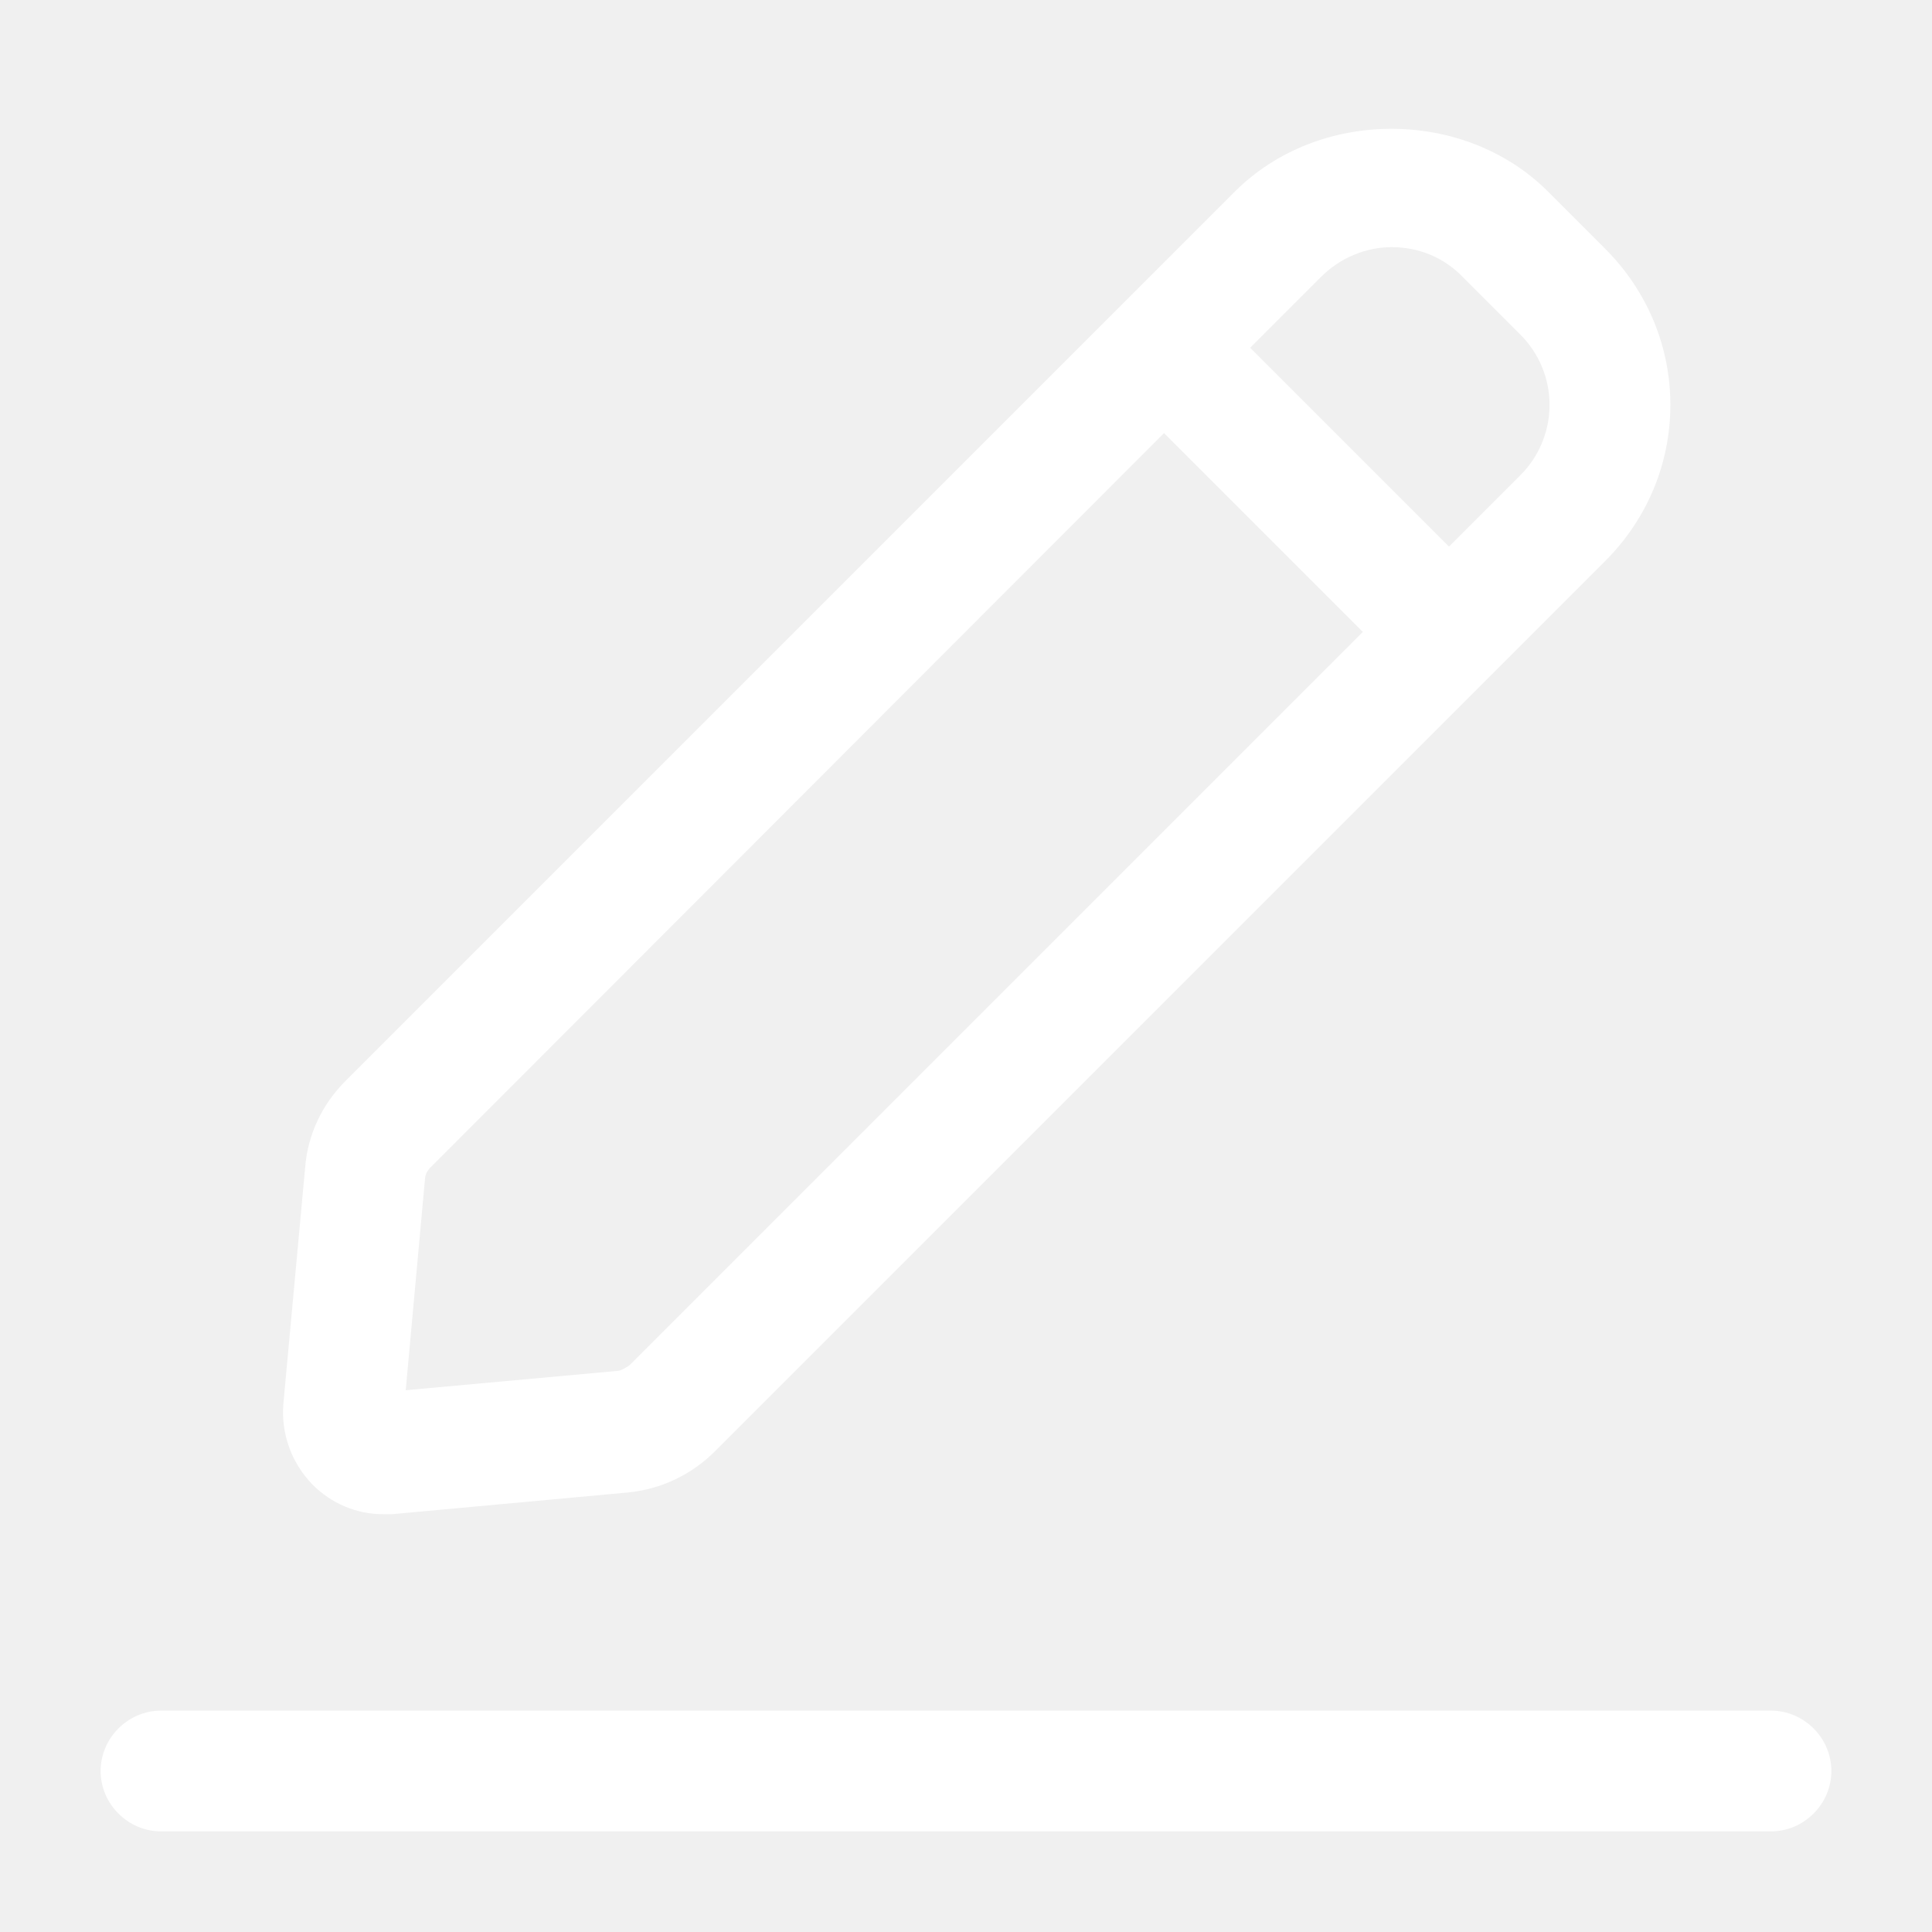
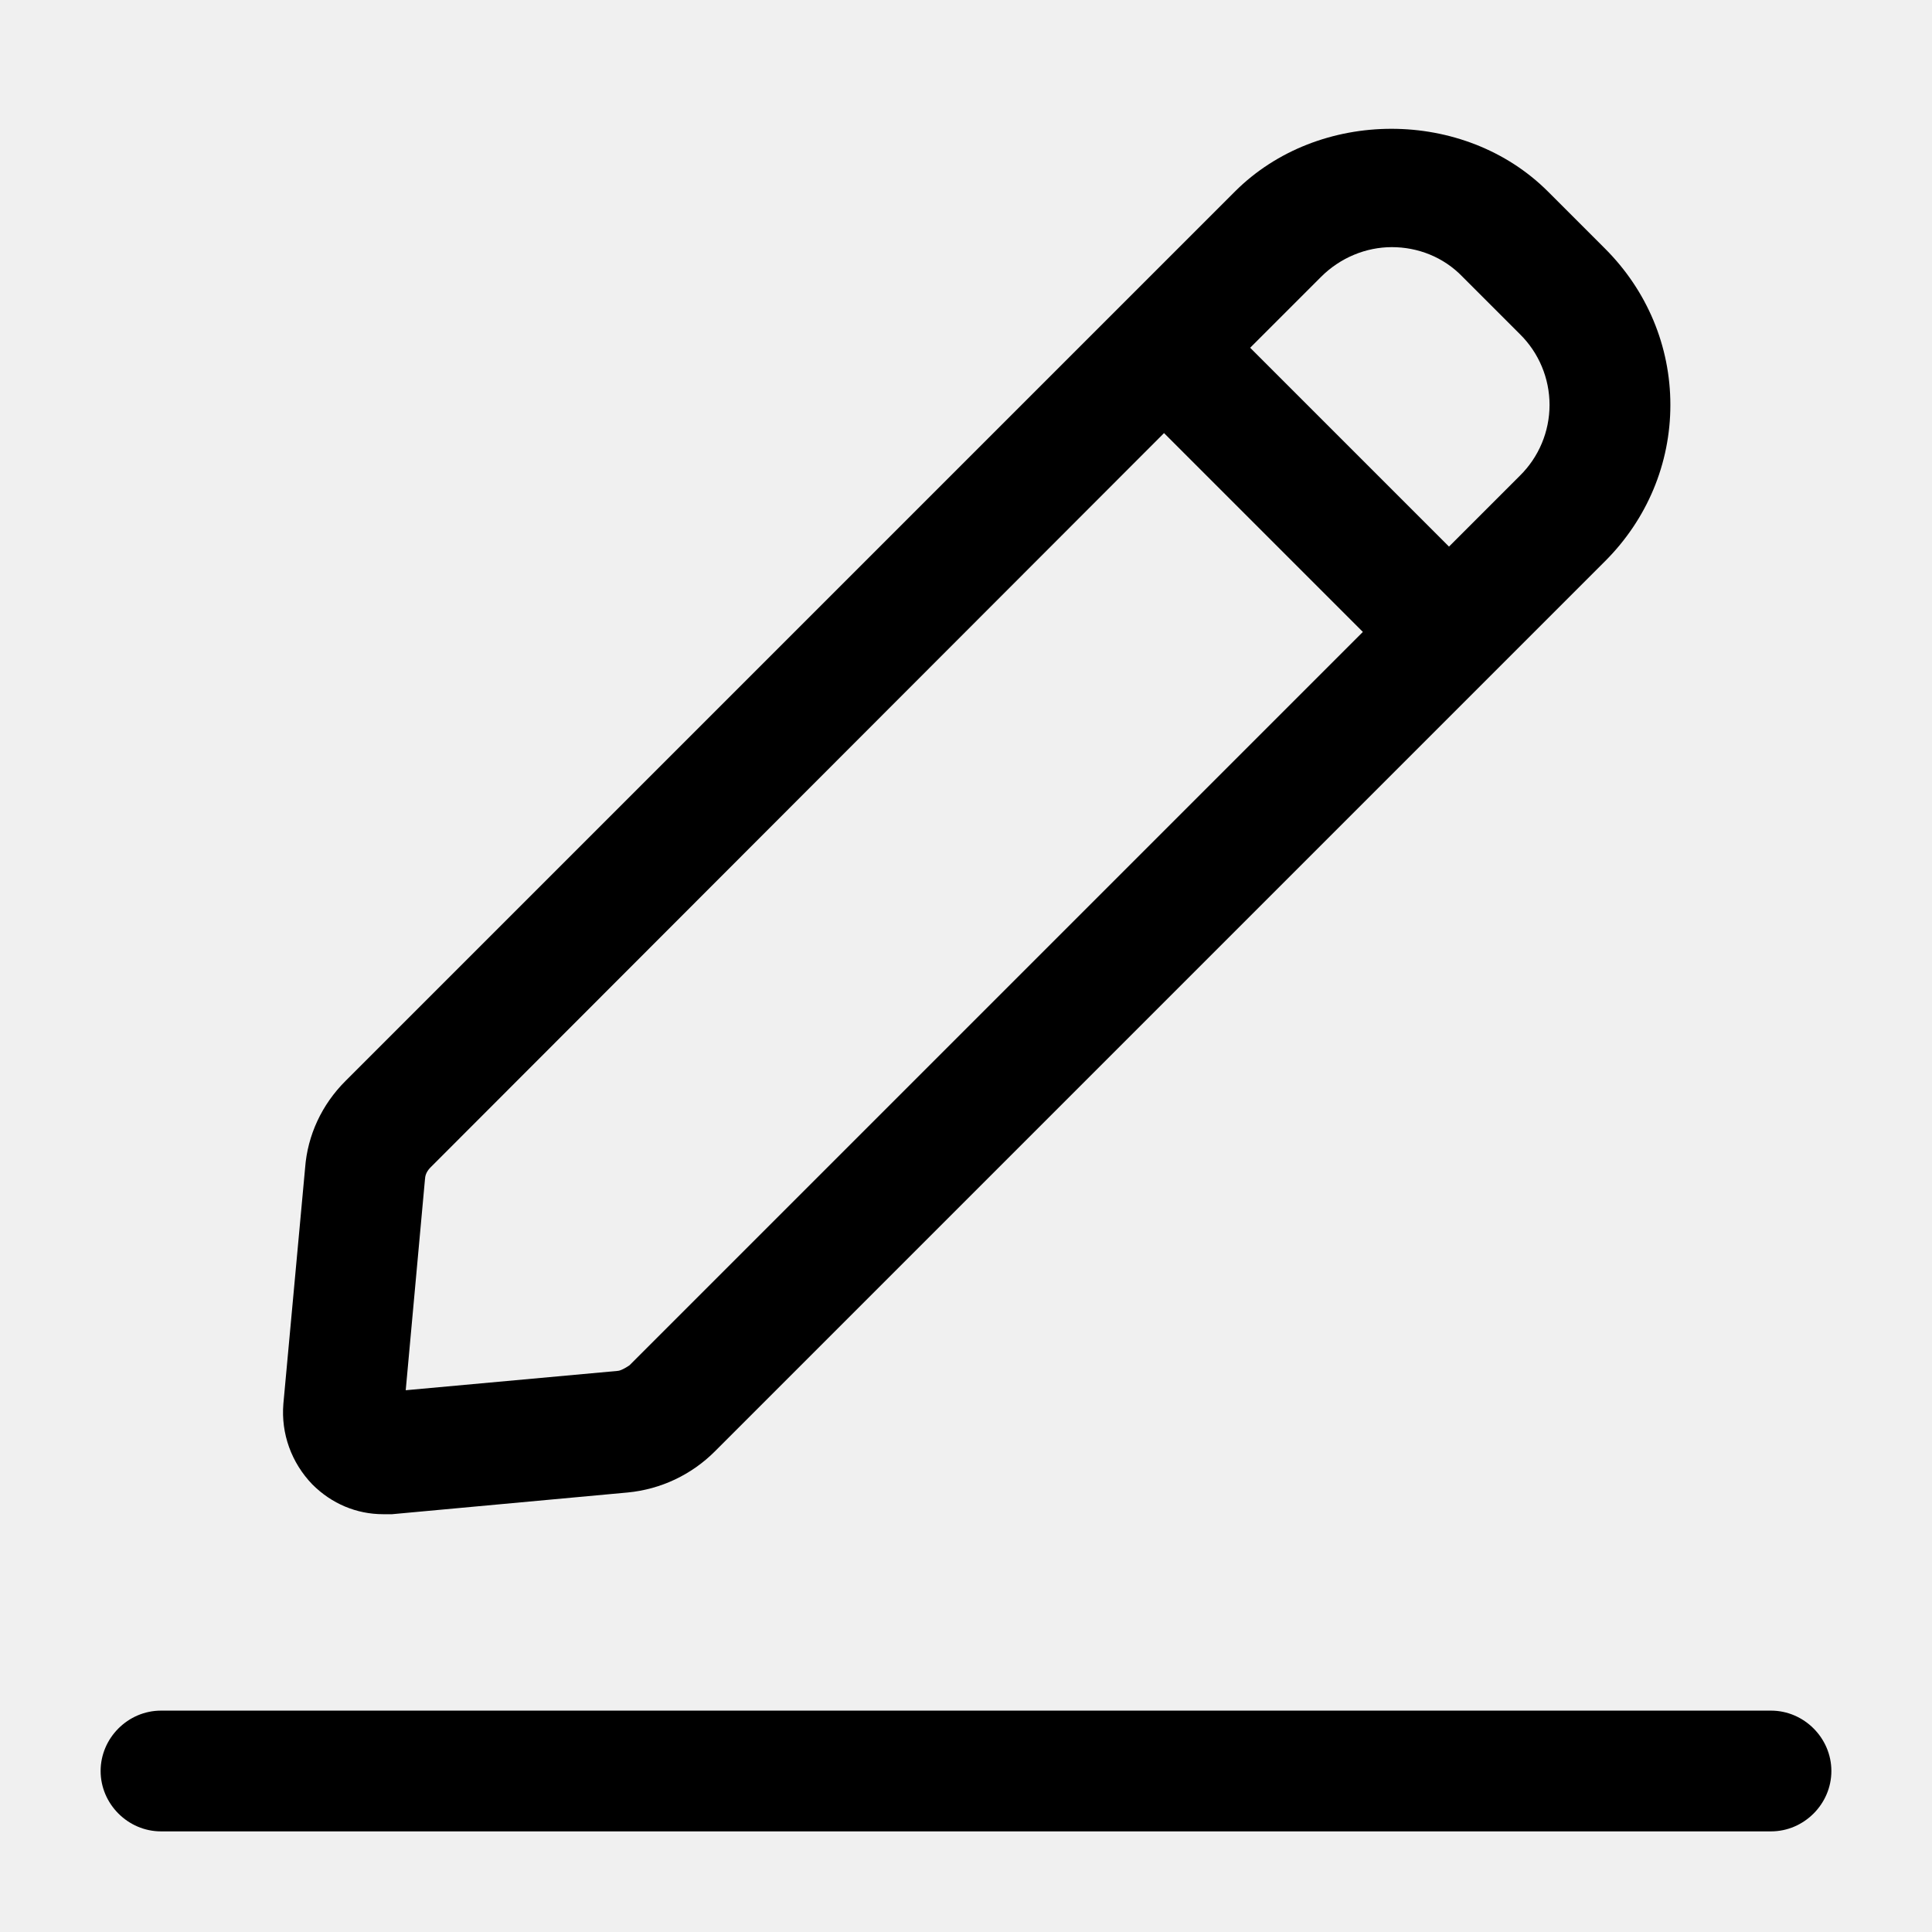
<svg xmlns="http://www.w3.org/2000/svg" version="1.1" width="512" height="512" x="0" y="0" viewBox="0 0 24 24" style="enable-background:new 0 0 512 512" xml:space="preserve" class="">
  <g>
-     <path d="M4.76 18.81h.11l2.93-.27c.41-.04.79-.22 1.08-.51L19.94 6.97c.52-.52.81-1.21.81-1.94s-.29-1.42-.81-1.94l-.71-.71c-1.04-1.04-2.85-1.04-3.89 0l-1.41 1.41-9.64 9.64c-.29.29-.47.67-.5 1.08l-.27 2.93c-.03.37.1.73.36 1 .24.24.55.37.88.37zM17.29 3.07c.32 0 .64.12.88.37l.71.71a1.234 1.234 0 0 1 0 1.76l-.88.88-2.47-2.47.88-.88c.24-.24.56-.37.88-.37zM5.28 14.65c0-.06.03-.11.07-.15l9.11-9.12 2.47 2.47-9.11 9.11s-.1.07-.15.07l-2.63.24.24-2.63zM22.75 22c0 .41-.34.75-.75.75H2c-.41 0-.75-.34-.75-.75s.34-.75.75-.75h20c.41 0 .75.34.75.75z" fill="#ffffff" opacity="1" data-original="#ffffff" class="" />
+     <path d="M4.76 18.81h.11l2.93-.27c.41-.04.79-.22 1.08-.51L19.94 6.97c.52-.52.81-1.21.81-1.94s-.29-1.42-.81-1.94l-.71-.71c-1.04-1.04-2.85-1.04-3.89 0l-1.41 1.41-9.64 9.64c-.29.29-.47.67-.5 1.08l-.27 2.93c-.03.37.1.73.36 1 .24.24.55.37.88.37zM17.29 3.07c.32 0 .64.12.88.37l.71.71a1.234 1.234 0 0 1 0 1.76l-.88.88-2.47-2.47.88-.88c.24-.24.56-.37.88-.37zM5.28 14.65c0-.06.03-.11.07-.15l9.11-9.12 2.47 2.47-9.11 9.11s-.1.07-.15.07l-2.63.24.24-2.63zM22.75 22c0 .41-.34.75-.75.75H2c-.41 0-.75-.34-.75-.75s.34-.75.75-.75h20c.41 0 .75.34.75.75z" opacity="1" class="" />
  </g>
</svg>
